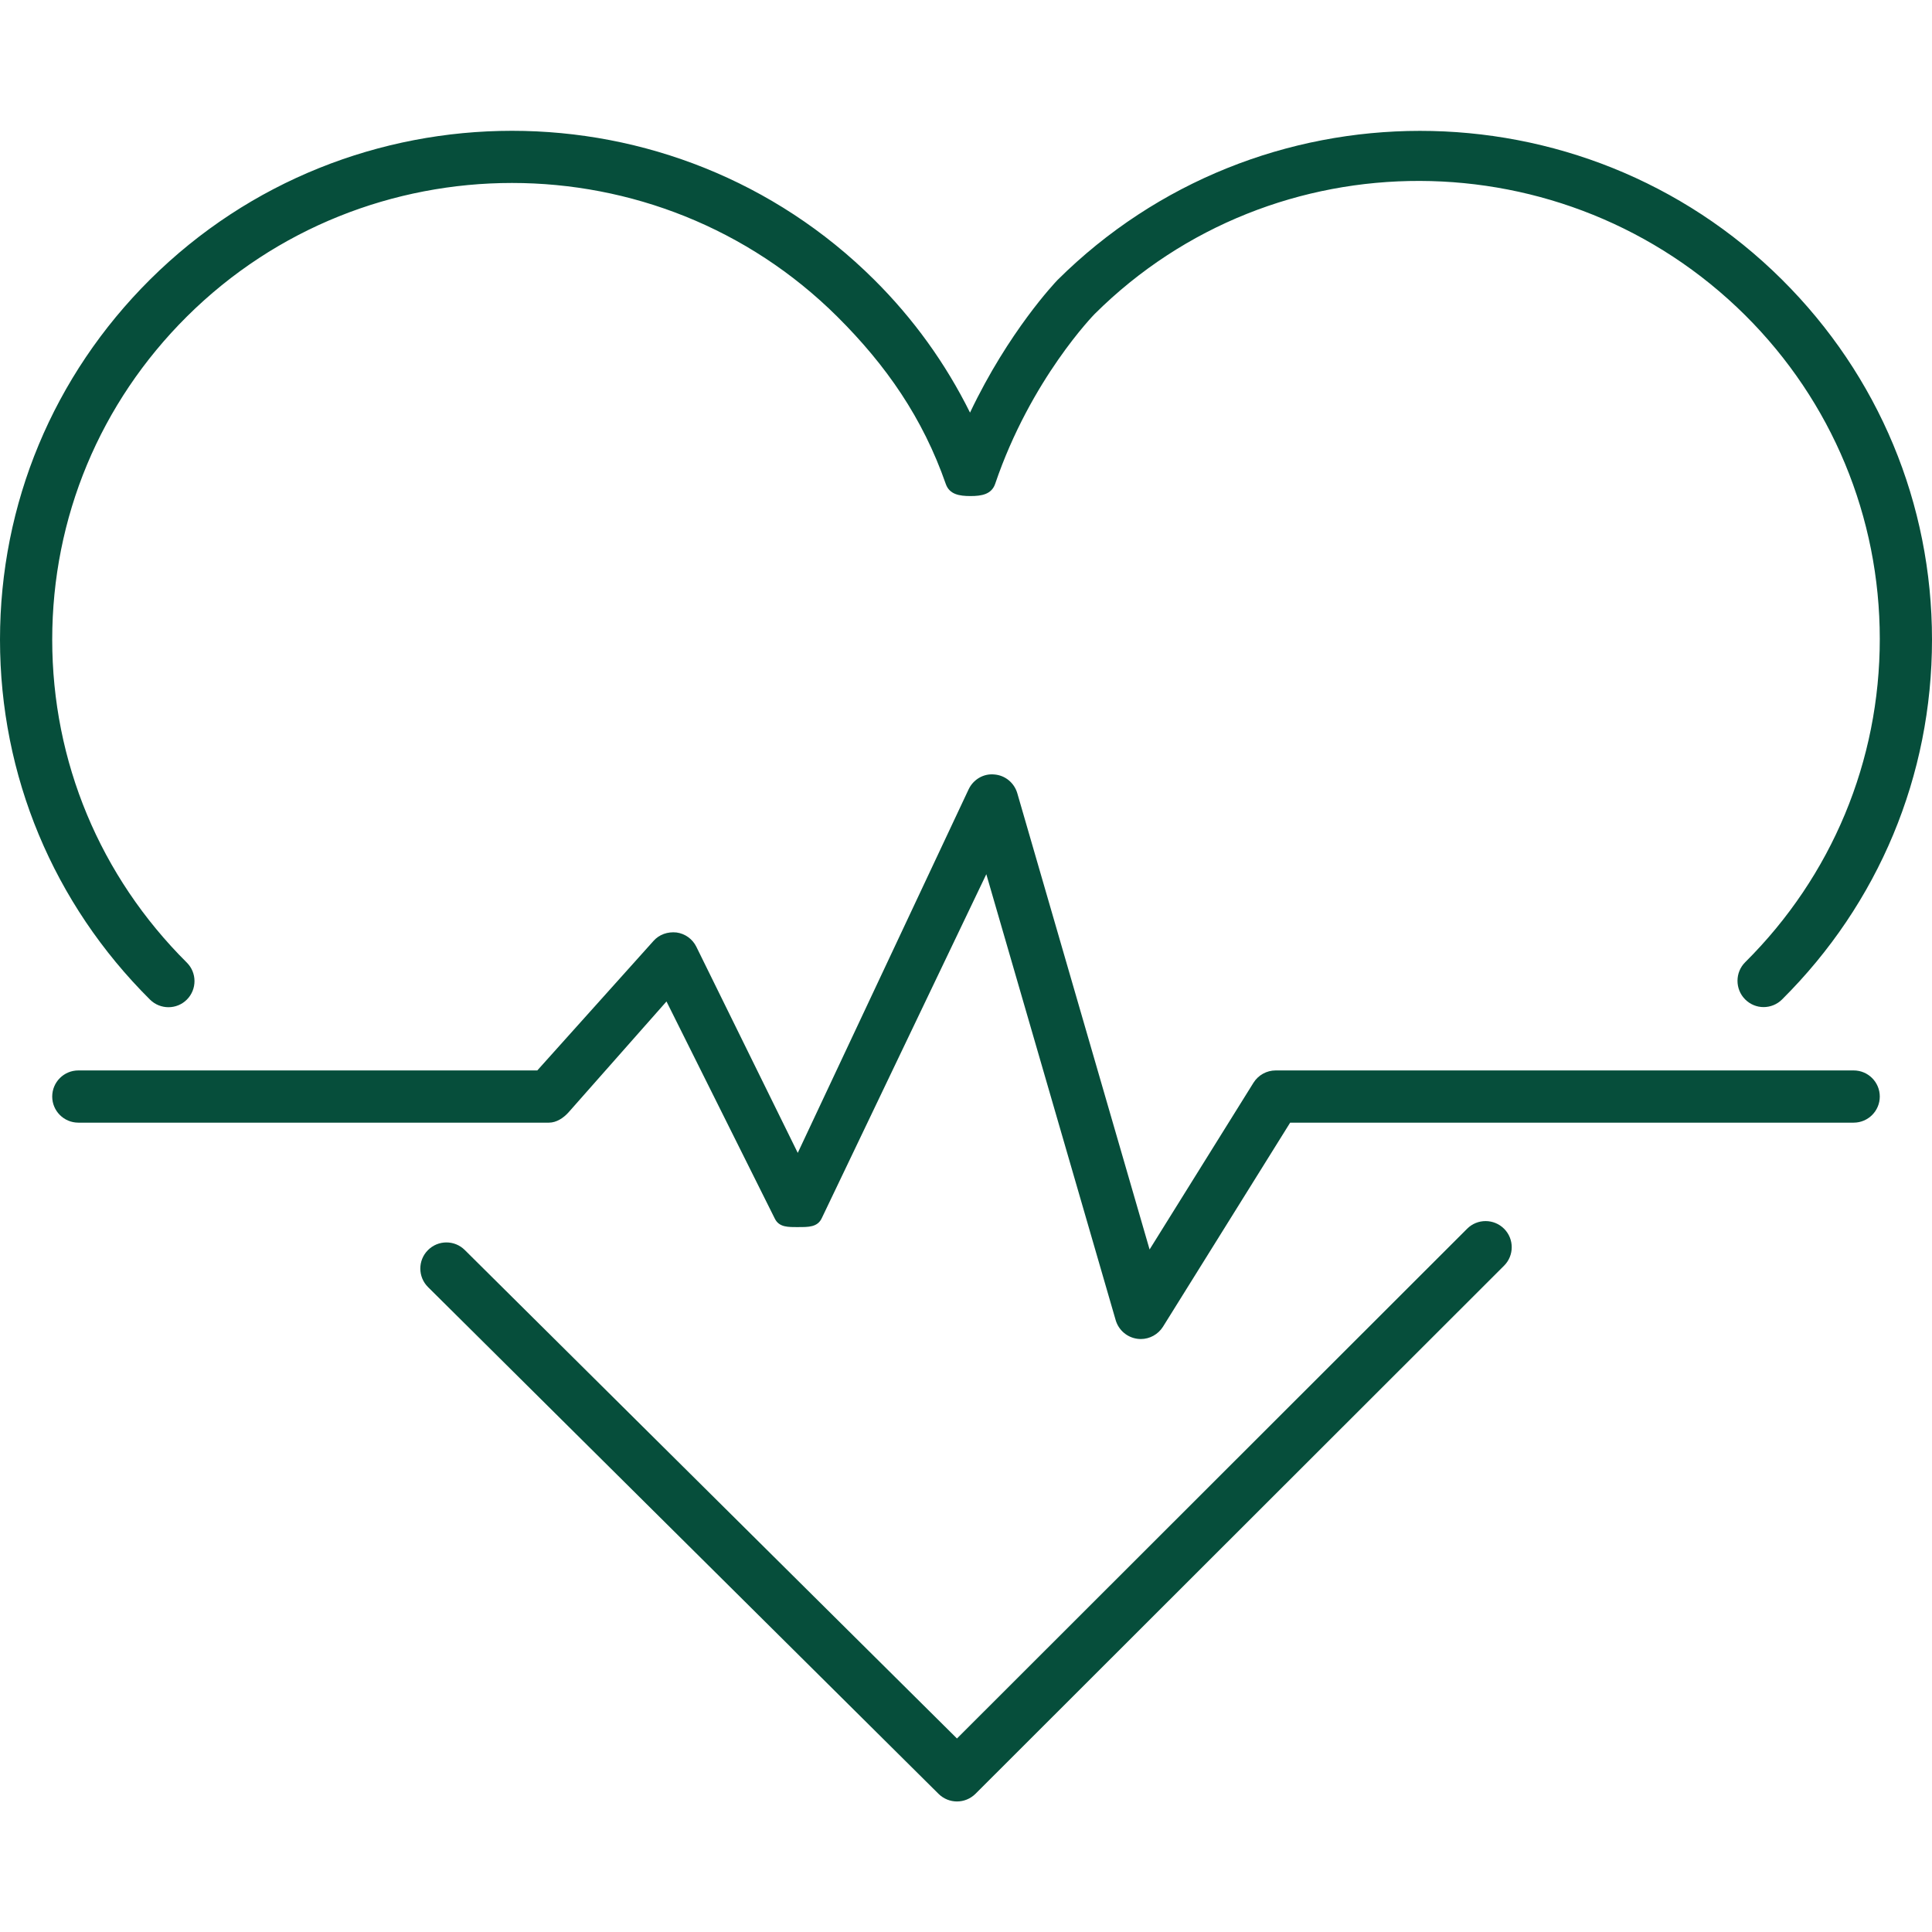
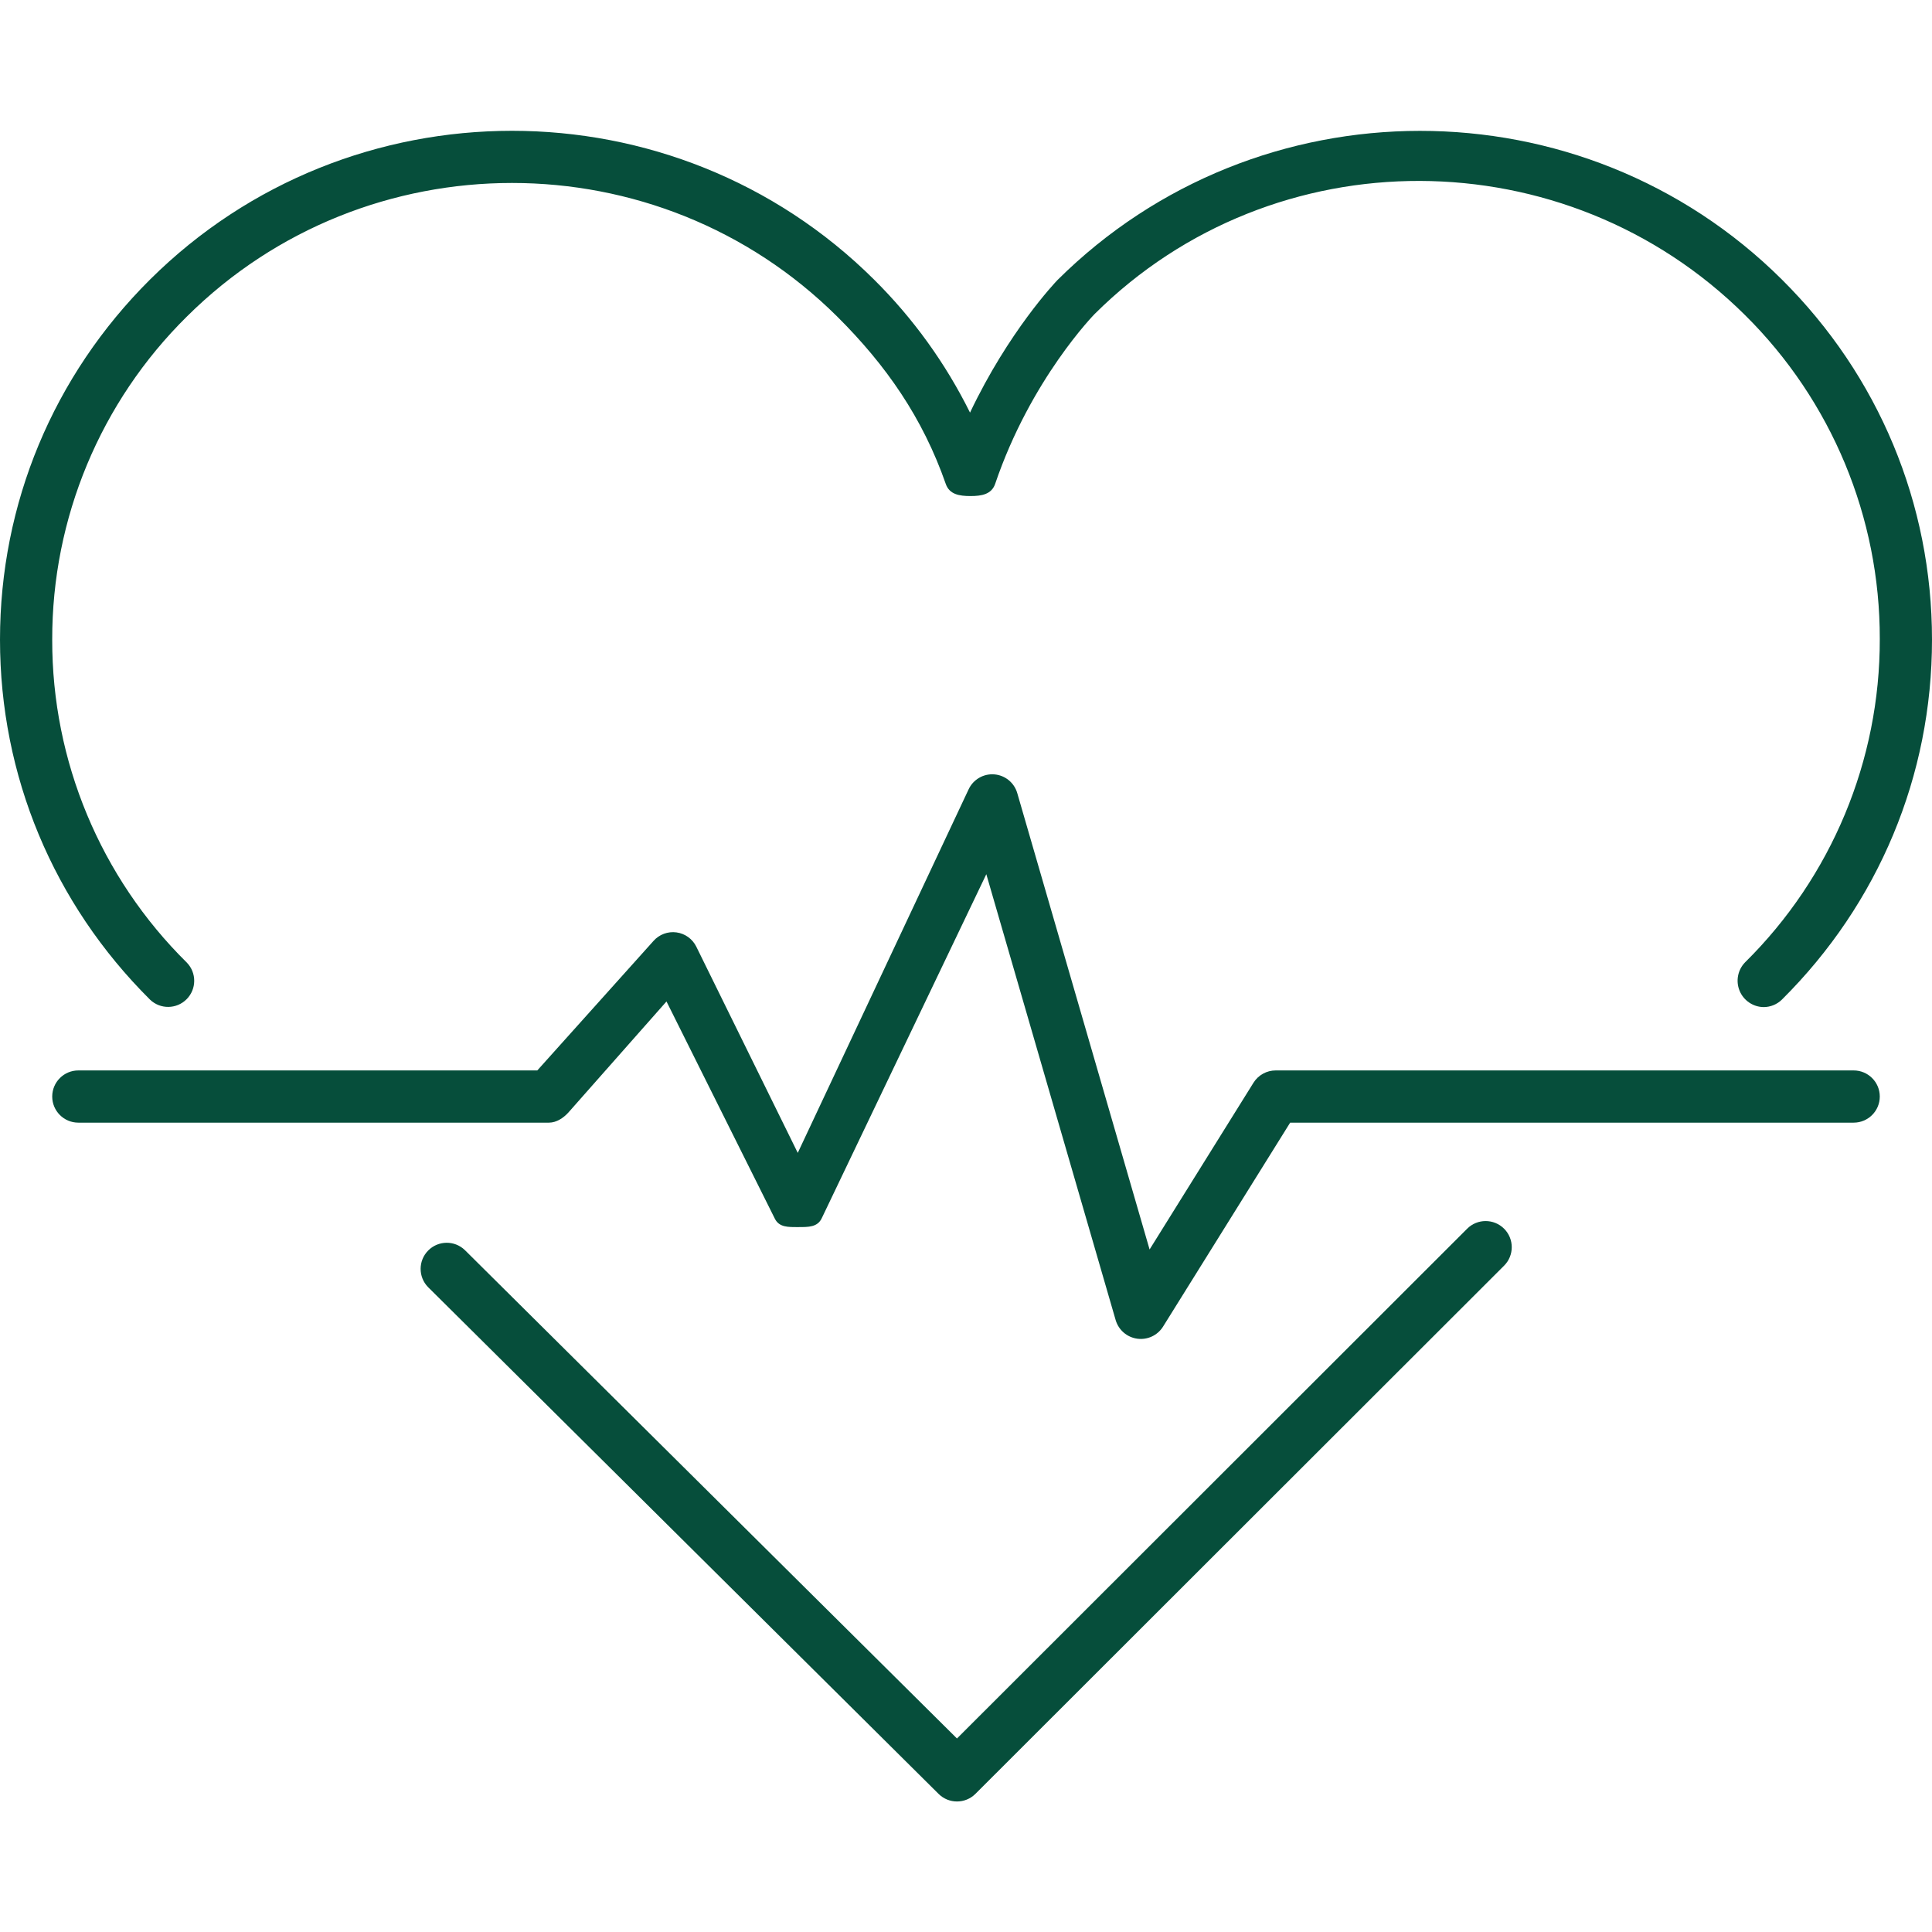
- <svg xmlns="http://www.w3.org/2000/svg" version="1.1" id="Layer_1" width="800px" height="800px" viewBox="0 0 37 32" enable-background="new 0 0 37 32" xml:space="preserve" fill="#000000">
-   <g id="SVGRepo_bgCarrier" stroke-width="0" />
-   <g id="SVGRepo_tracerCarrier" stroke-linecap="round" stroke-linejoin="round" />
-   <g id="SVGRepo_iconCarrier">
-     <g>
-       <path fill="#064e3b" d="M28.098,21.031l-9.771,9.763l-9.425-9.354c-0.196-0.196-0.513-0.194-0.707,0.002 c-0.195,0.196-0.193,0.513,0.002,0.707l9.778,9.706C18.072,31.951,18.2,32,18.327,32c0.128,0,0.256-0.049,0.354-0.146 l10.124-10.115c0.195-0.195,0.195-0.512,0-0.707S28.293,20.836,28.098,21.031z" />
-       <path fill="#064e3b" d="M20.253,2.862c-0.046,0.048-0.938,0.987-1.676,2.54c-0.469-0.945-1.084-1.799-1.838-2.548 c-3.823-3.799-10.045-3.798-13.866,0C1.021,4.696,0,7.146,0,9.75s1.021,5.053,2.873,6.894c0.196,0.194,0.513,0.194,0.707-0.002 s0.193-0.513-0.002-0.707C1.916,14.282,1,12.086,1,9.75c0-2.337,0.916-4.534,2.578-6.187c3.433-3.412,9.021-3.412,12.456,0 c0.938,0.933,1.638,1.942,2.079,3.206C18.183,6.969,18.372,7,18.585,7c0.001,0,0.001,0,0.002,0c0.214,0,0.403-0.033,0.472-0.235 c0.682-2.008,1.903-3.25,1.907-3.254c3.433-3.412,9.021-3.386,12.456,0.026C35.084,5.19,36,7.4,36,9.737 c0,2.336-0.916,4.539-2.578,6.191c-0.195,0.194-0.196,0.514-0.002,0.71c0.098,0.099,0.226,0.149,0.354,0.149 c0.127,0,0.255-0.048,0.353-0.145C35.979,14.802,37,12.354,37,9.75s-1.021-5.054-2.873-6.895 C30.304-0.946,24.082-0.943,20.253,2.862z" />
-       <path fill="#064e3b" d="M35.5,18H24.431c-0.173,0-0.333,0.089-0.425,0.235l-1.99,3.194l-2.534-8.739 c-0.059-0.199-0.233-0.343-0.441-0.358c-0.207-0.021-0.403,0.098-0.491,0.285l-3.272,6.962l-1.942-3.947 c-0.073-0.149-0.216-0.252-0.38-0.274c-0.169-0.018-0.331,0.038-0.44,0.161L10.29,18H1.5C1.224,18,1,18.224,1,18.5S1.224,19,1.5,19 h9.014c0.143,0,0.277-0.09,0.372-0.195l1.878-2.126l2.074,4.158C14.922,21.008,15.096,21,15.286,21c0.001,0,0.003,0,0.005,0 c0.191,0,0.366,0.003,0.447-0.171l3.151-6.587l2.478,8.542c0.056,0.189,0.217,0.328,0.412,0.355 c0.022,0.003,0.046,0.005,0.068,0.005c0.171,0,0.332-0.088,0.425-0.235L24.708,19H35.5c0.276,0,0.5-0.224,0.5-0.5 S35.776,18,35.5,18z" />
-     </g>
+ <svg xmlns="http://www.w3.org/2000/svg" width="800" height="800" viewBox="0 0 37 32" xml:space="preserve">
+   <g fill="#064e3b">
+     <path d="m28.098 21.031-9.771 9.763-9.425-9.354a.5.5 0 0 0-.705.709l9.778 9.706a.5.5 0 0 0 .706-.001l10.124-10.115a.5.5 0 0 0-.707-.708zM20.253 2.862c-.046.048-.938.987-1.676 2.54a9.58 9.58 0 0 0-1.838-2.548c-3.823-3.799-10.045-3.798-13.866 0C1.021 4.696 0 7.146 0 9.75s1.021 5.053 2.873 6.894a.5.5 0 0 0 .705-.709A8.666 8.666 0 0 1 1 9.75a8.67 8.67 0 0 1 2.578-6.187c3.433-3.412 9.021-3.412 12.456 0 .938.933 1.638 1.942 2.079 3.206.07.2.259.231.472.231h.002c.214 0 .403-.033.472-.235.682-2.008 1.903-3.25 1.907-3.254 3.433-3.412 9.021-3.386 12.456.026A8.7 8.7 0 0 1 36 9.737a8.678 8.678 0 0 1-2.578 6.191.505.505 0 0 0 .352.859.5.5 0 0 0 .353-.145C35.979 14.802 37 12.354 37 9.75s-1.021-5.054-2.873-6.895c-3.823-3.801-10.045-3.798-13.874.007z" />
+     <path d="M35.5 18H24.431a.502.502 0 0 0-.425.235l-1.99 3.194-2.534-8.739a.499.499 0 0 0-.932-.073l-3.272 6.962-1.942-3.947a.498.498 0 0 0-.82-.113L10.29 18H1.5a.5.5 0 0 0 0 1h9.014c.143 0 .277-.09.372-.195l1.878-2.126 2.074 4.158c.084.171.258.163.448.163h.005c.191 0 .366.003.447-.171l3.151-6.587 2.478 8.542a.502.502 0 0 0 .905.125L24.708 19H35.5a.5.5 0 0 0 0-1z" />
  </g>
</svg>
